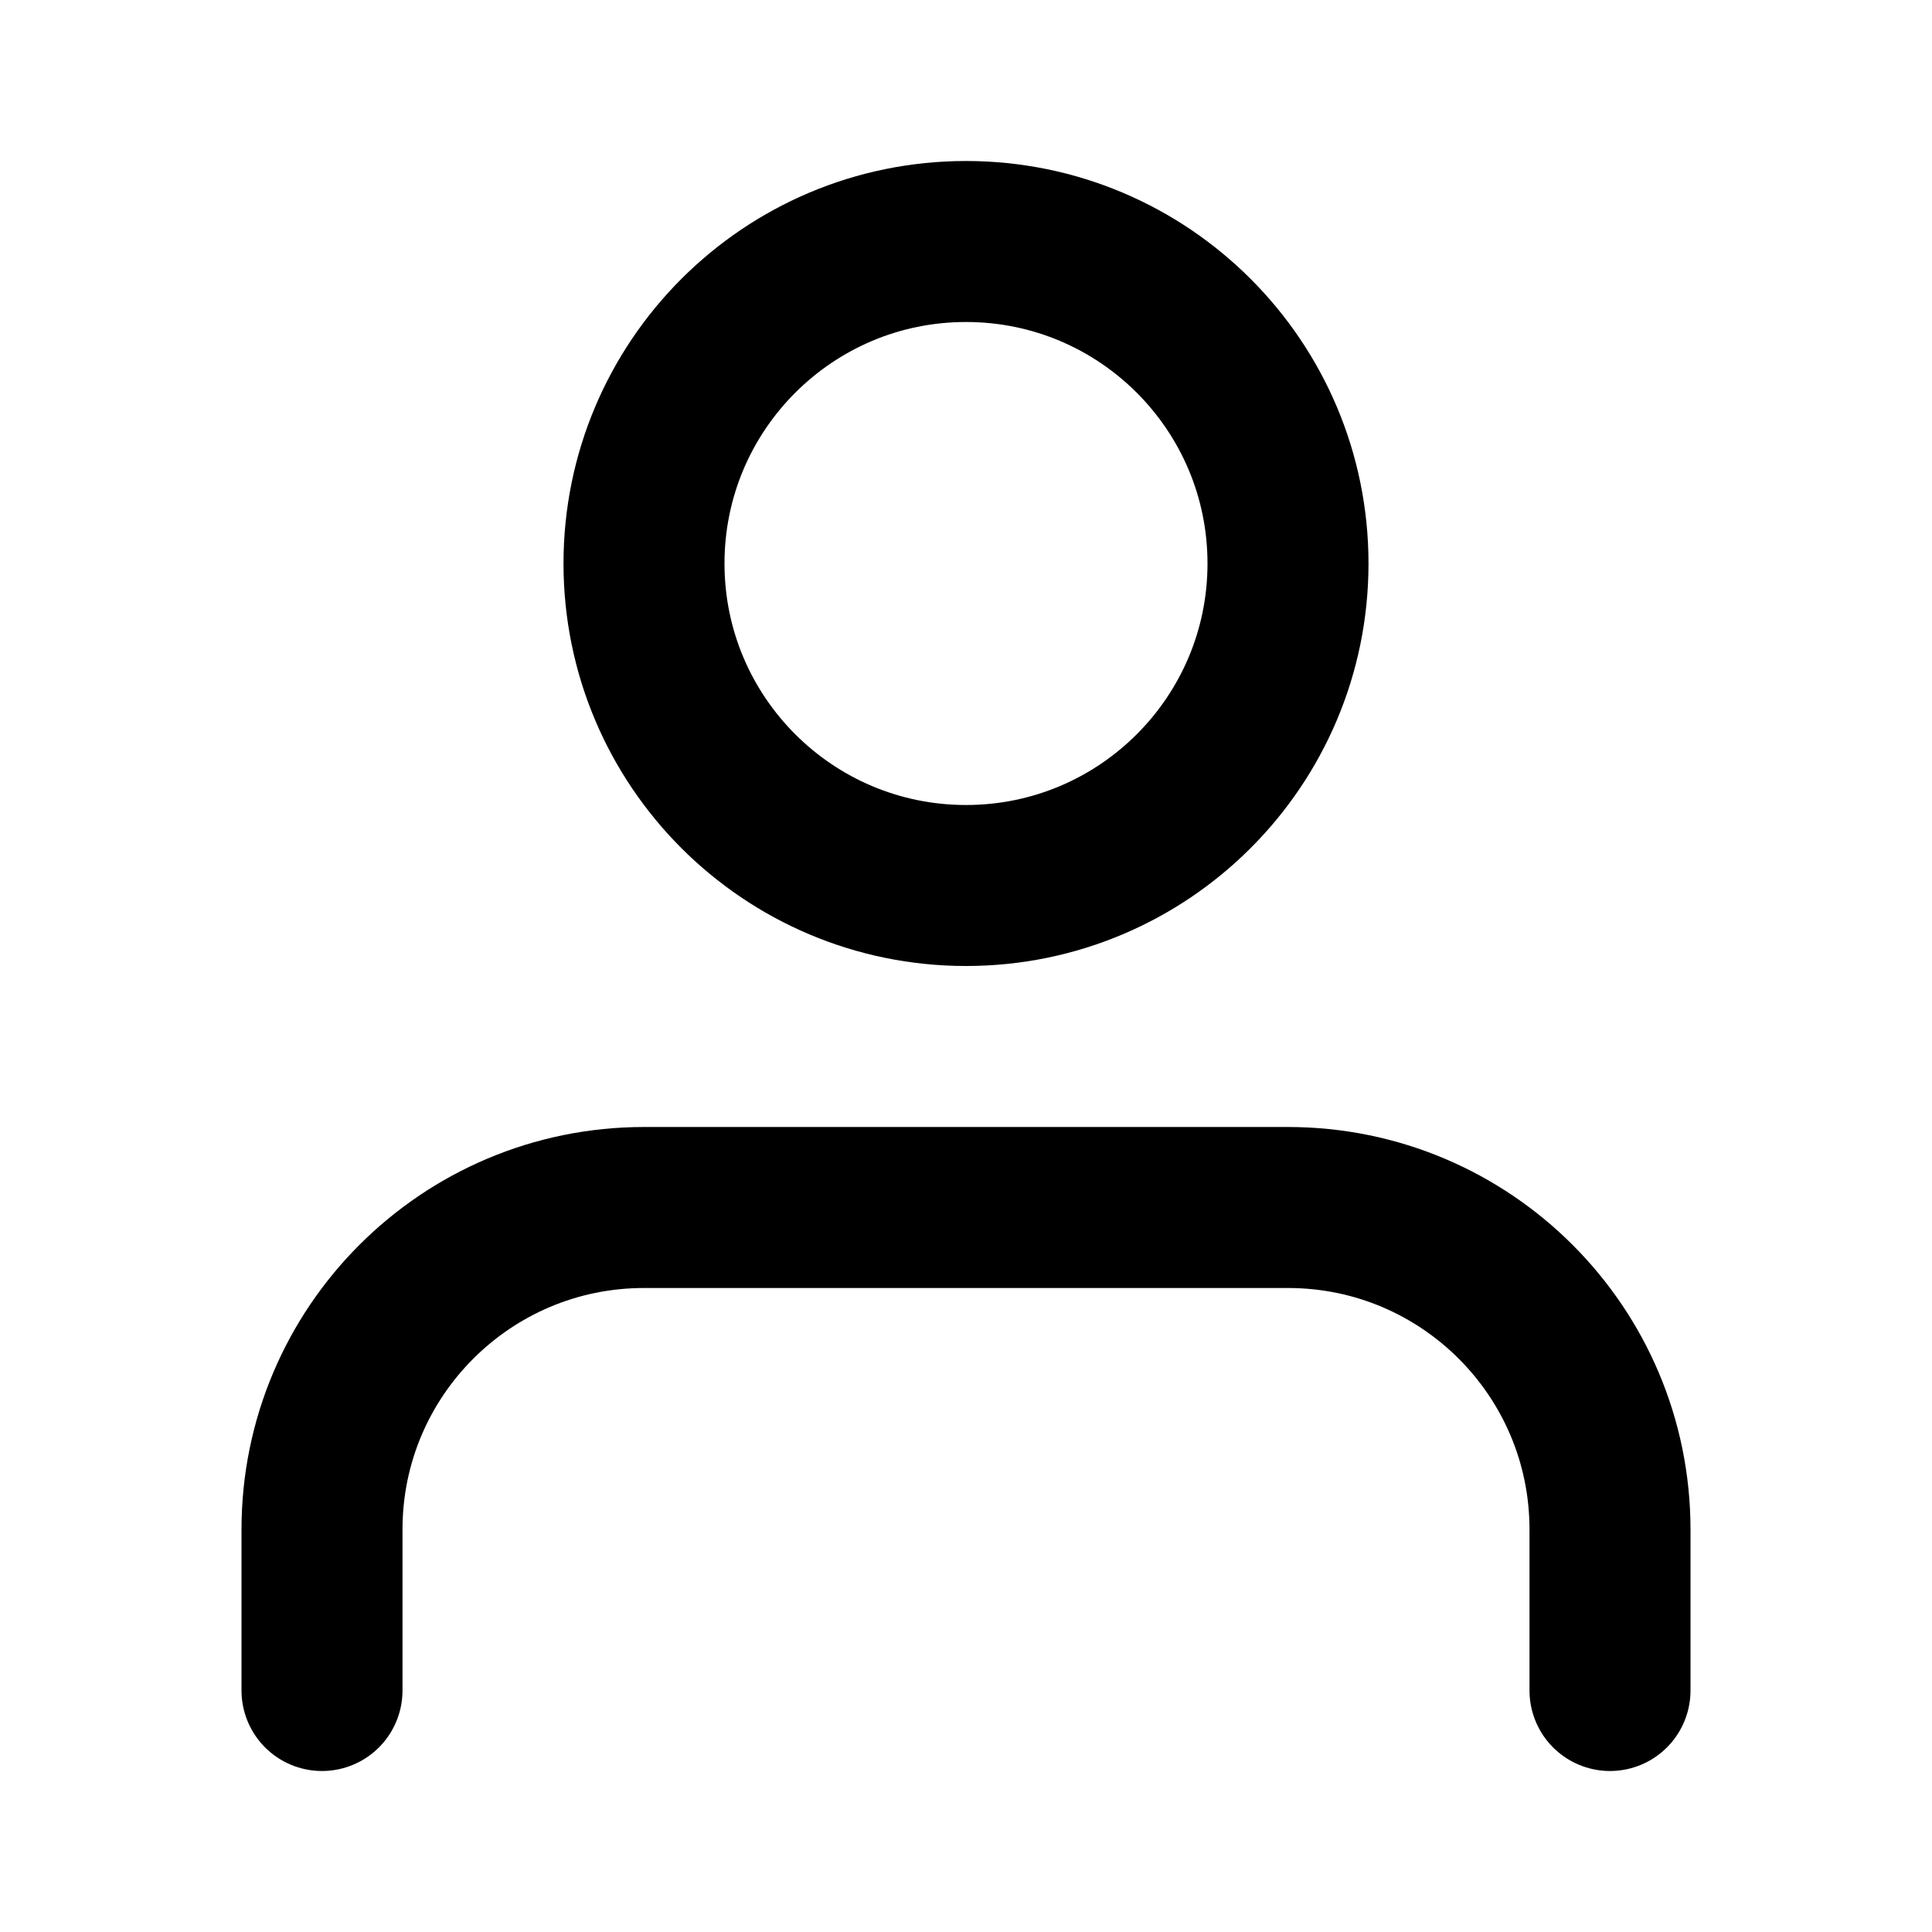
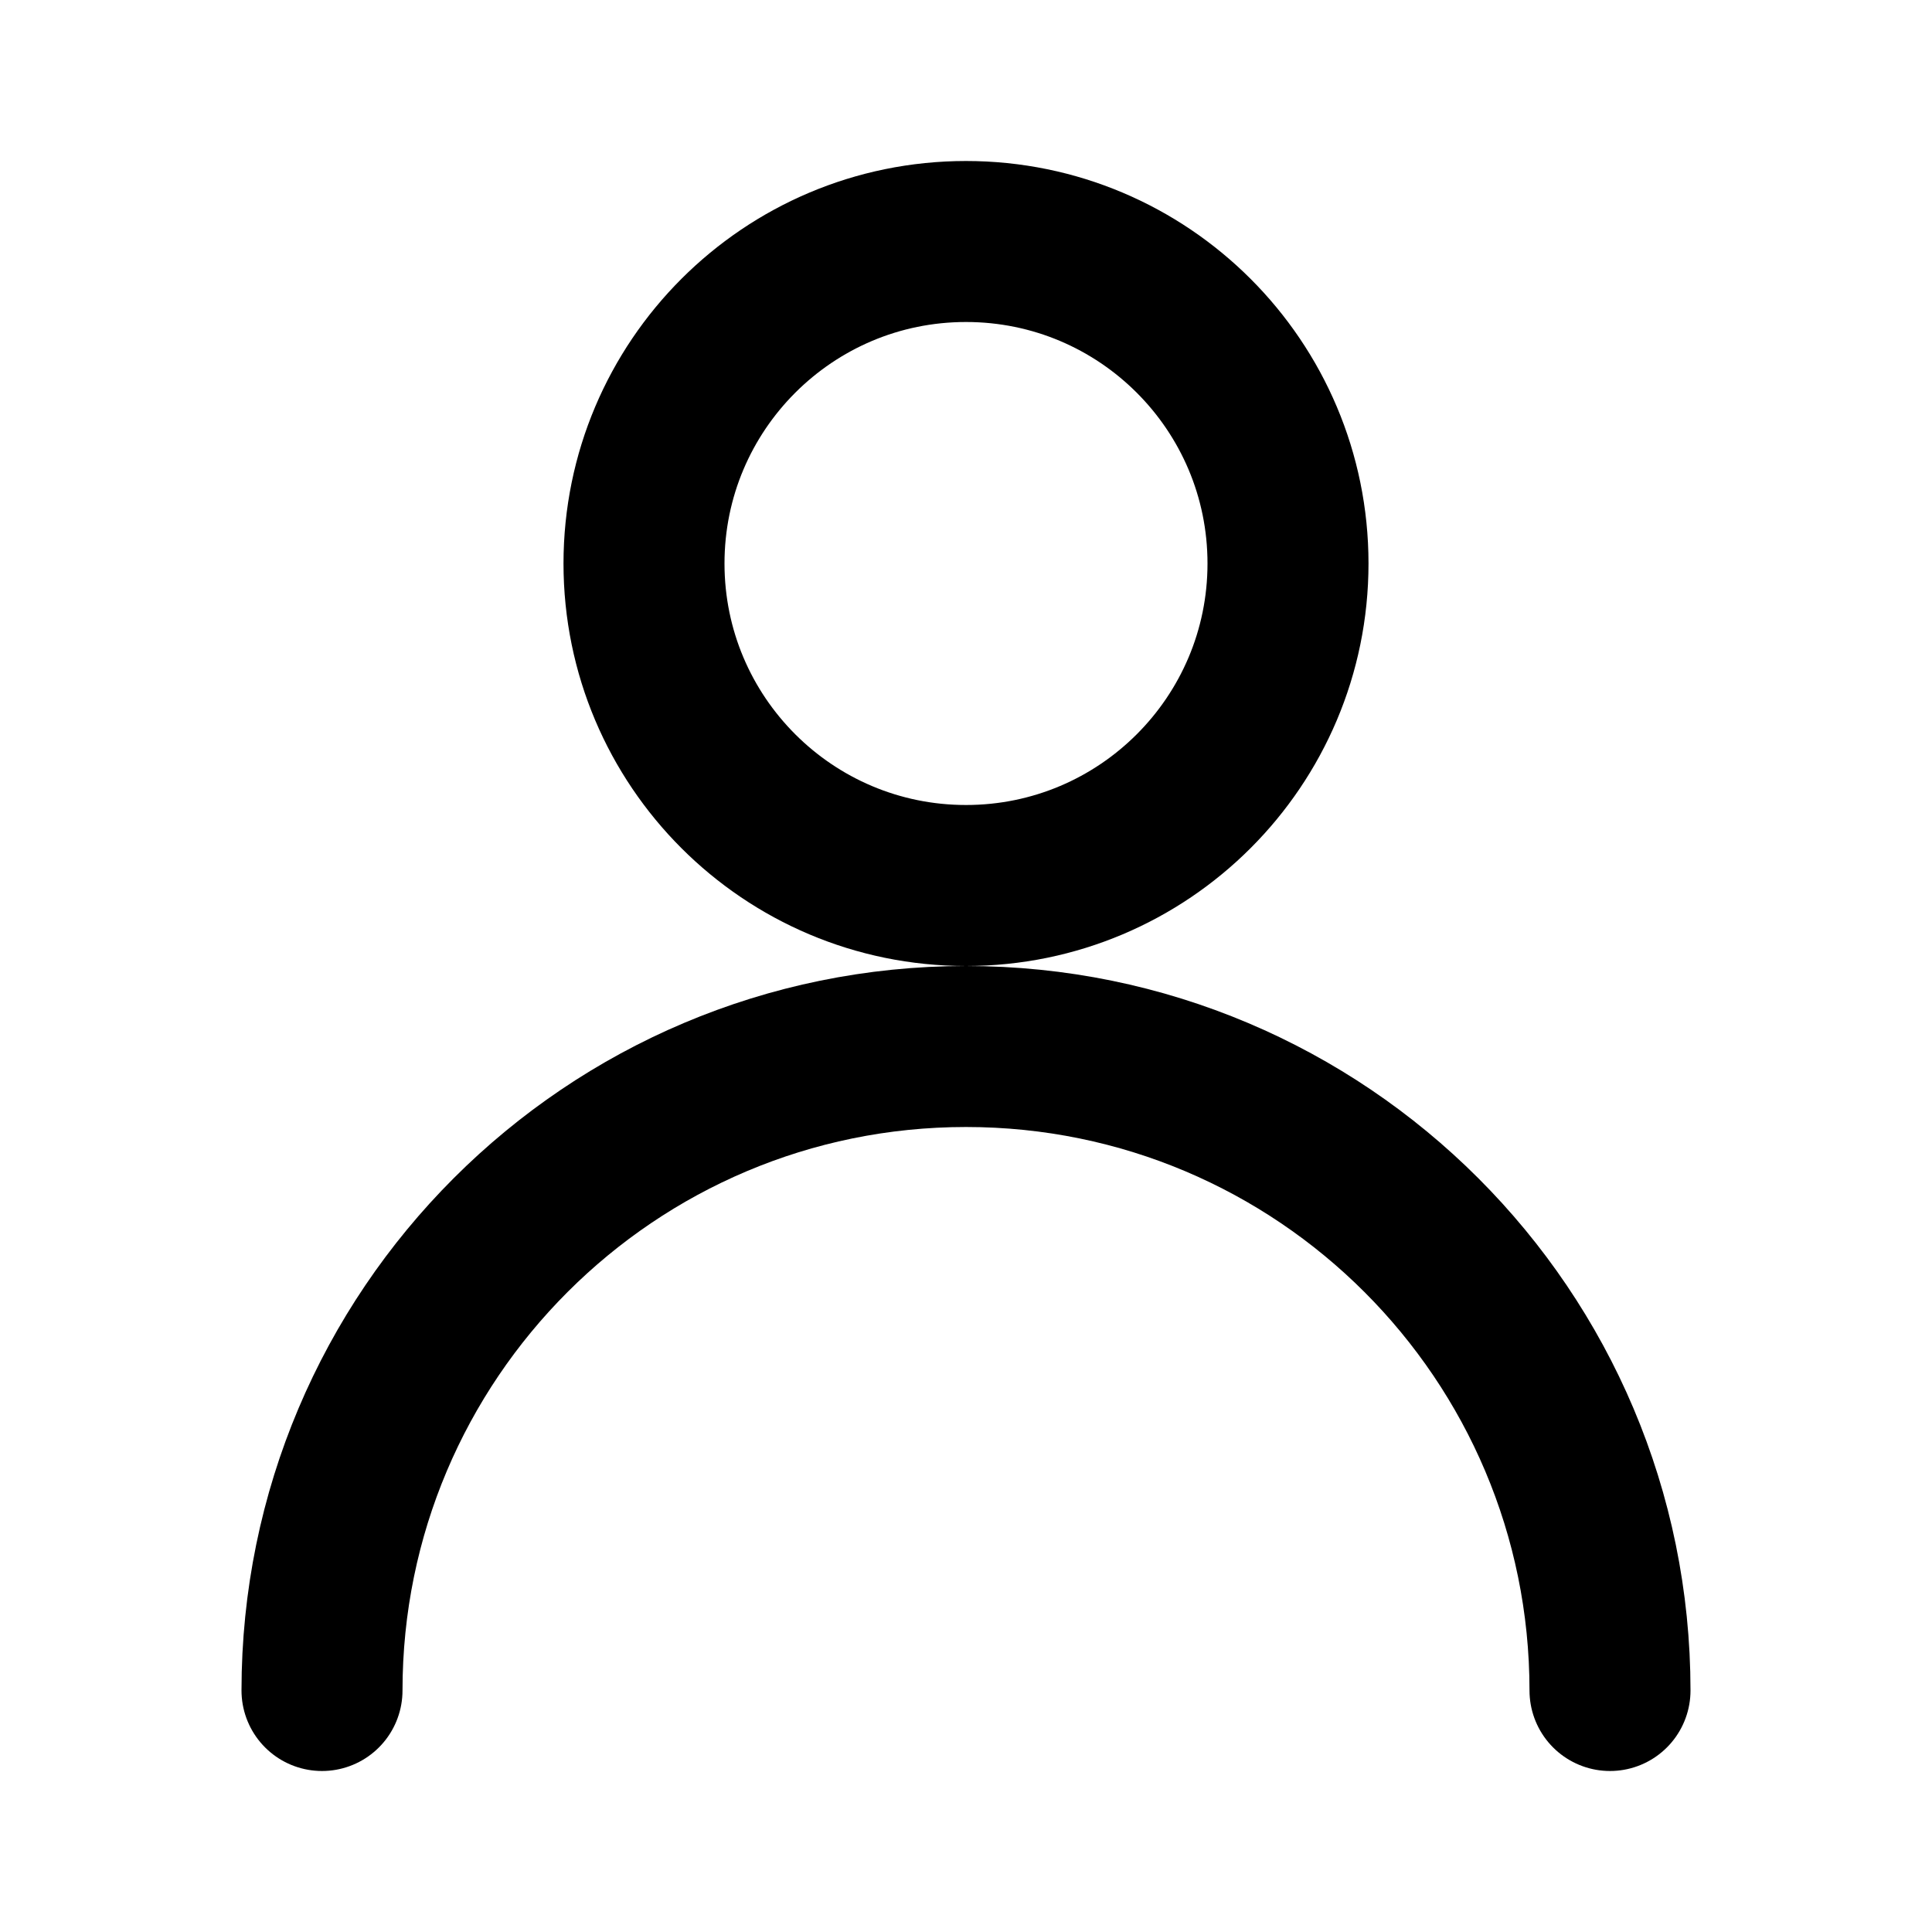
<svg xmlns="http://www.w3.org/2000/svg" viewBox="0 0 24 24" fill="none" stroke="currentColor" stroke-width="2" stroke-linecap="round" stroke-linejoin="round">
-   <path d="M20 21v-2a4 4 0 0 0-4-4H8a4 4 0 0 0-4 4v2" />
+   <path d="M20 21a8 8 0 0 0-16 0" />
  <circle cx="12" cy="7" r="4" />
</svg>
